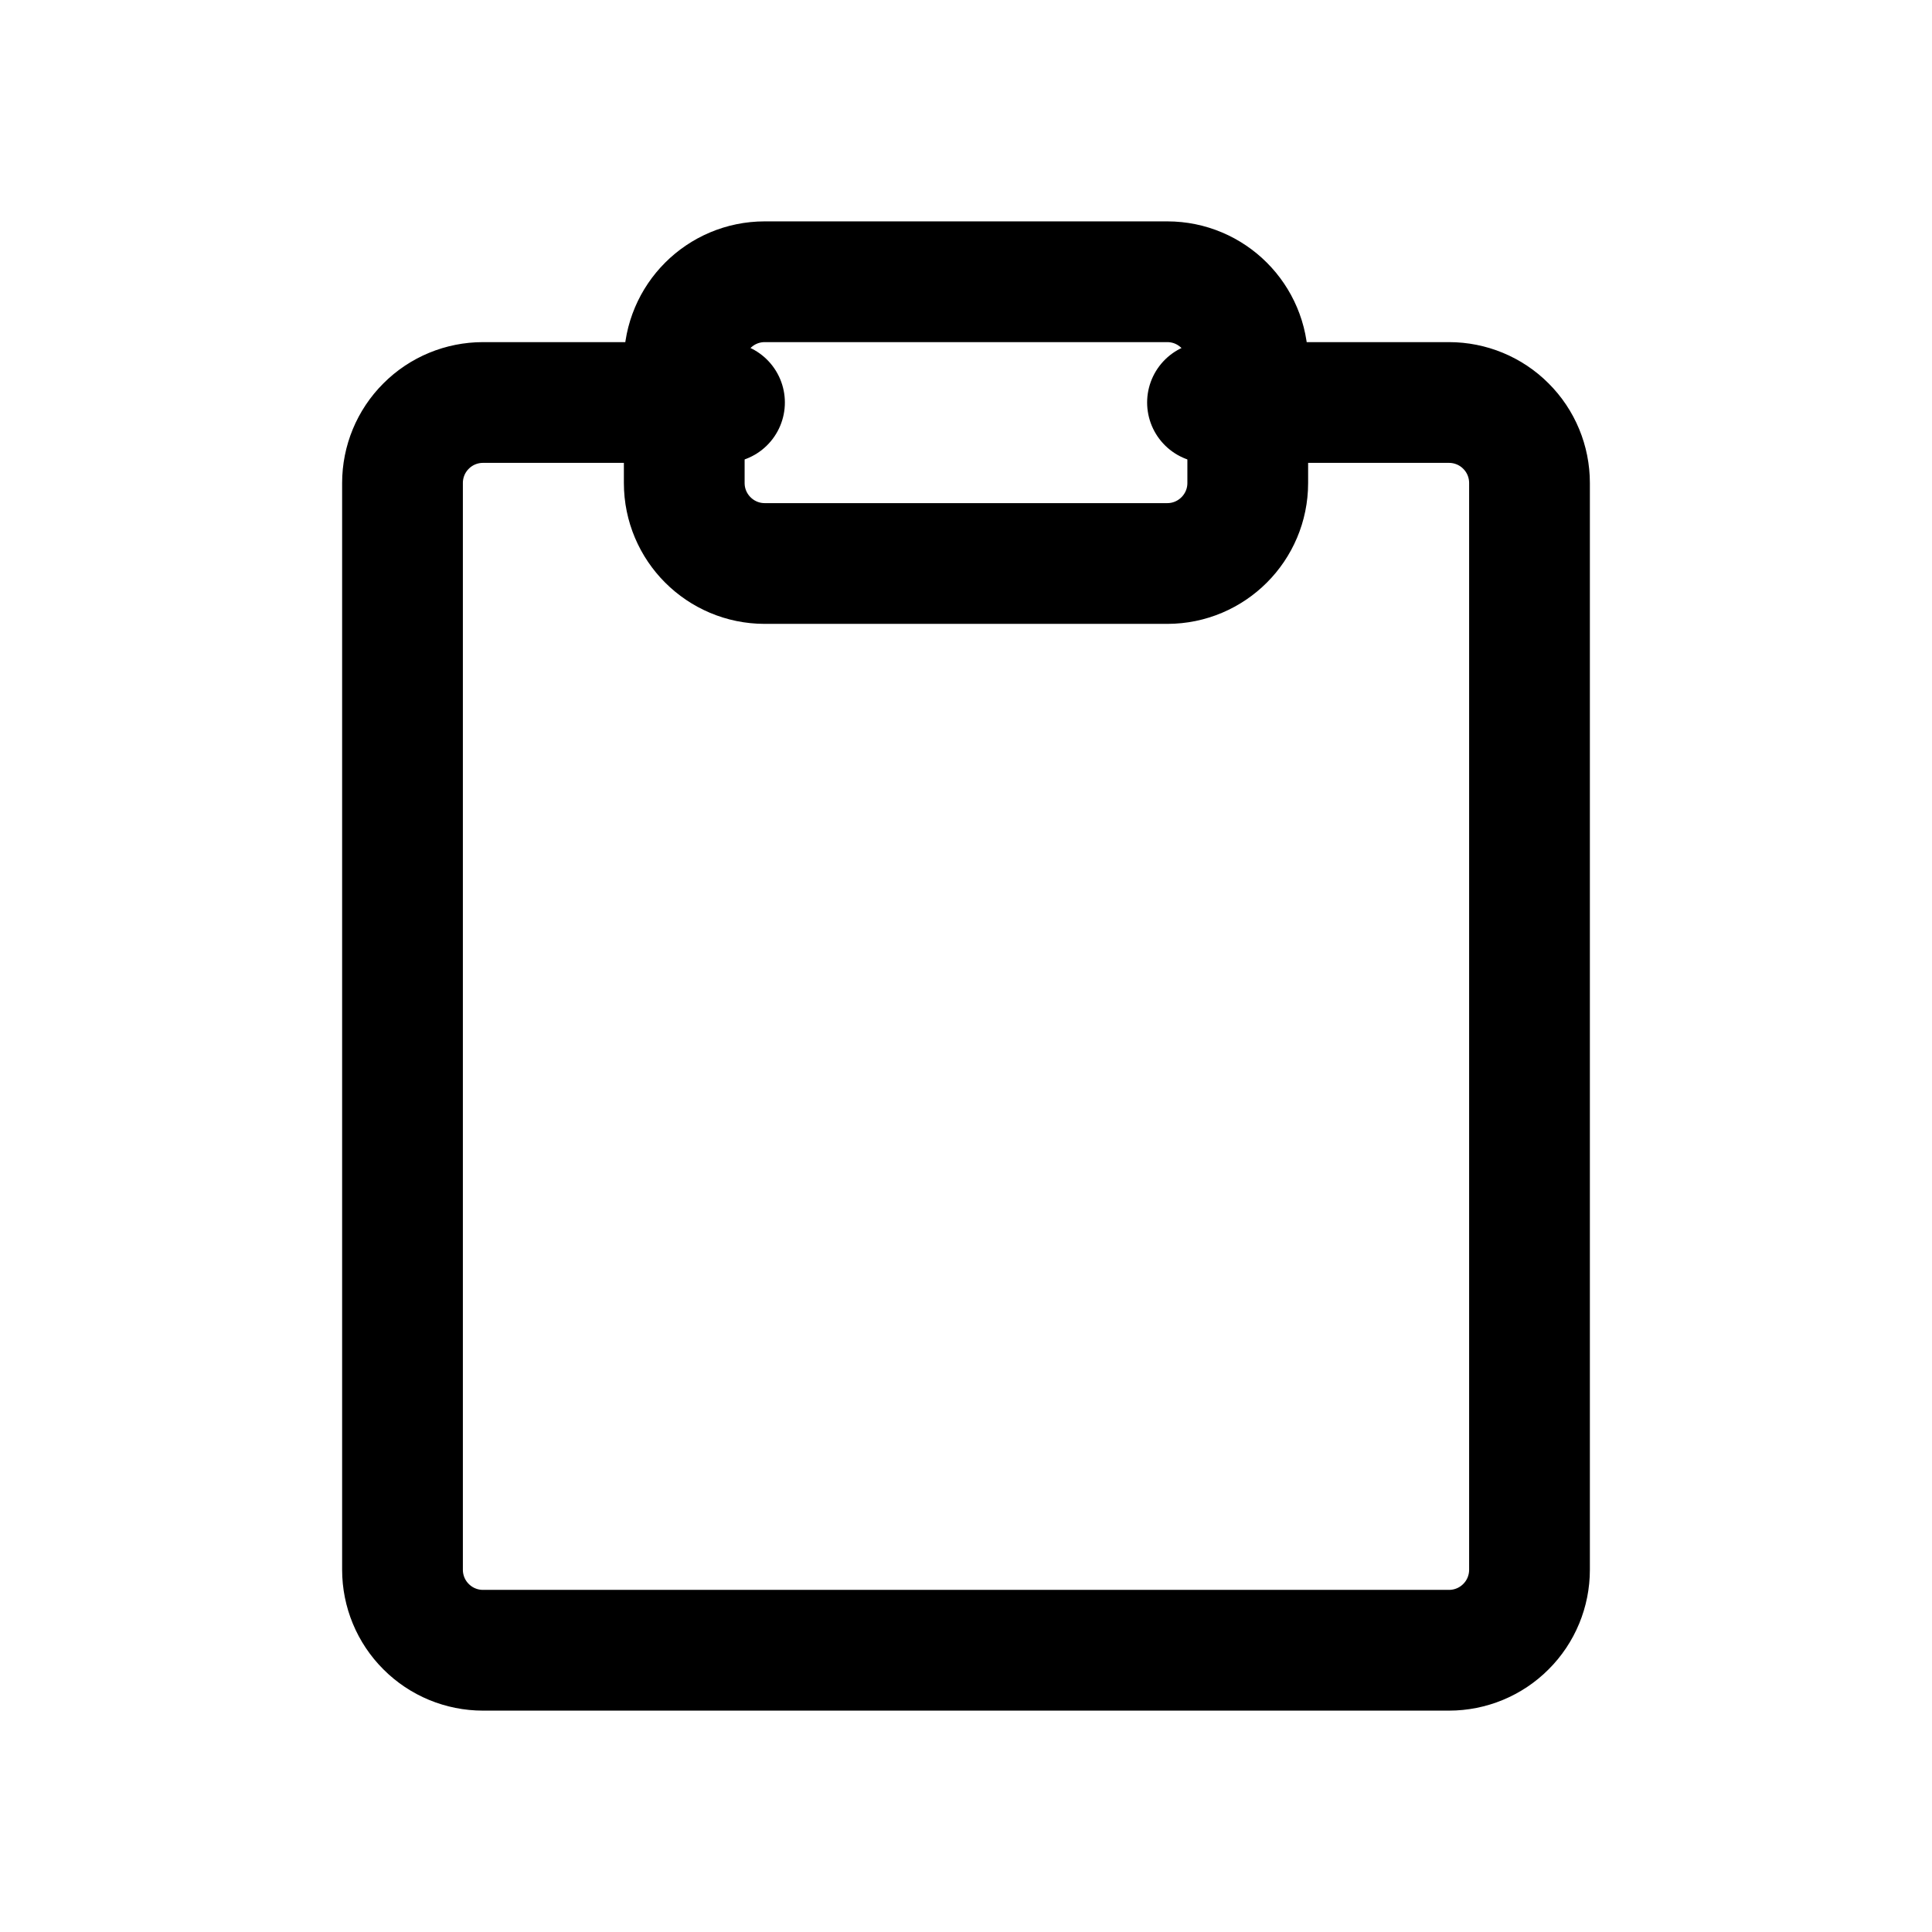
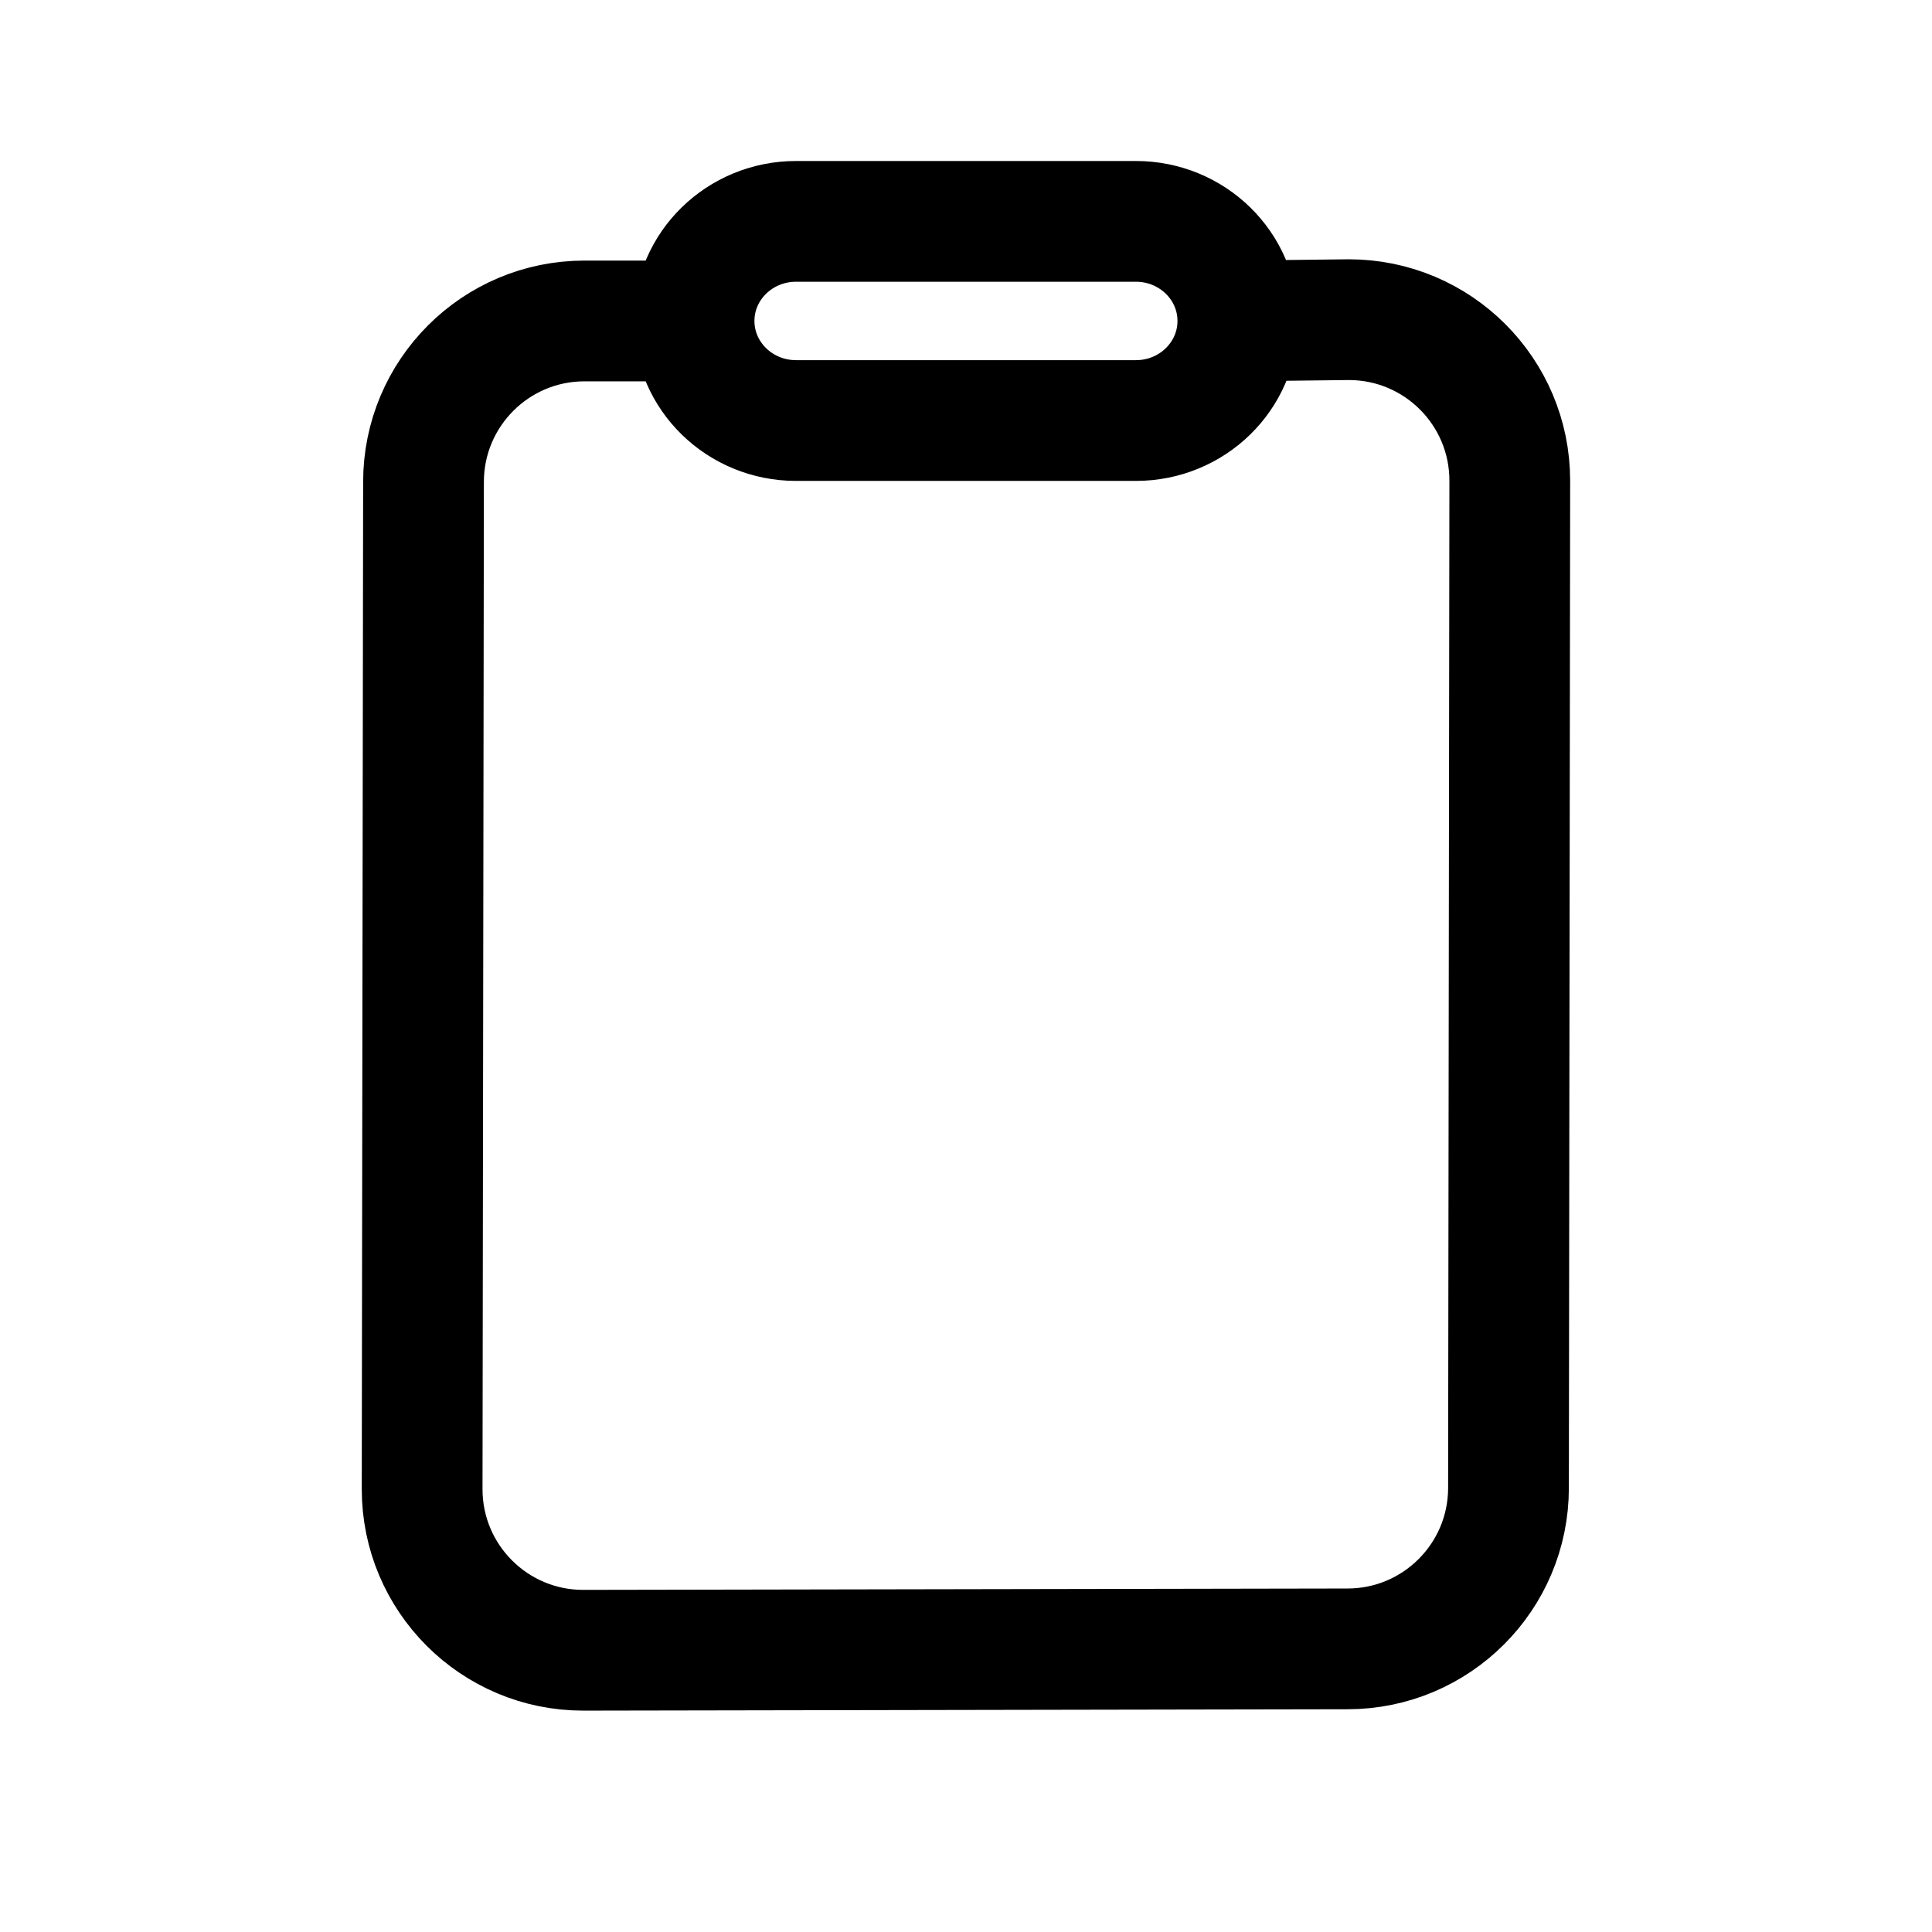
<svg xmlns="http://www.w3.org/2000/svg" width="24" height="24" viewBox="0 0 24 24" fill="none">
-   <path d="M9 5H6C5.735 5 5.48 5.105 5.293 5.293C5.105 5.48 5 5.735 5 6V19.5C5 19.765 5.105 20.02 5.293 20.207C5.48 20.395 5.735 20.5 6 20.5H18C18.265 20.5 18.52 20.395 18.707 20.207C18.895 20.02 19 19.765 19 19.5V6C19 5.735 18.895 5.48 18.707 5.293C18.52 5.105 18.265 5 18 5H15" stroke="currentColor" stroke-width="1.5" stroke-linecap="round" stroke-linejoin="round" />
-   <path d="M14.5 3.5H9.5C8.948 3.5 8.5 3.948 8.5 4.5V6C8.5 6.552 8.948 7 9.5 7H14.5C15.052 7 15.5 6.552 15.5 6V4.5C15.5 3.948 15.052 3.5 14.5 3.5Z" stroke="currentColor" stroke-width="1.5" stroke-linecap="round" stroke-linejoin="round" />
+   <path d="M8.622 3.987C8.622 4.67 9.189 5.224 9.889 5.224L14.111 5.224C14.81 5.224 15.377 4.67 15.377 3.987M8.622 3.987C8.622 3.304 9.189 2.75 9.889 2.75L14.111 2.75C14.81 2.75 15.377 3.304 15.377 3.987M8.622 3.987L7.261 3.987C6.156 3.987 5.261 4.883 5.261 5.987L5.244 18.5C5.244 19.604 6.14 20.5 7.244 20.5L16.739 20.483C17.843 20.483 18.739 19.588 18.739 18.483L18.755 5.971C18.755 4.866 17.86 3.971 16.755 3.971L15.377 3.987" stroke="currentColor" stroke-width="1.5" fill="none" stroke-linecap="round" stroke-linejoin="round" />
</svg>
